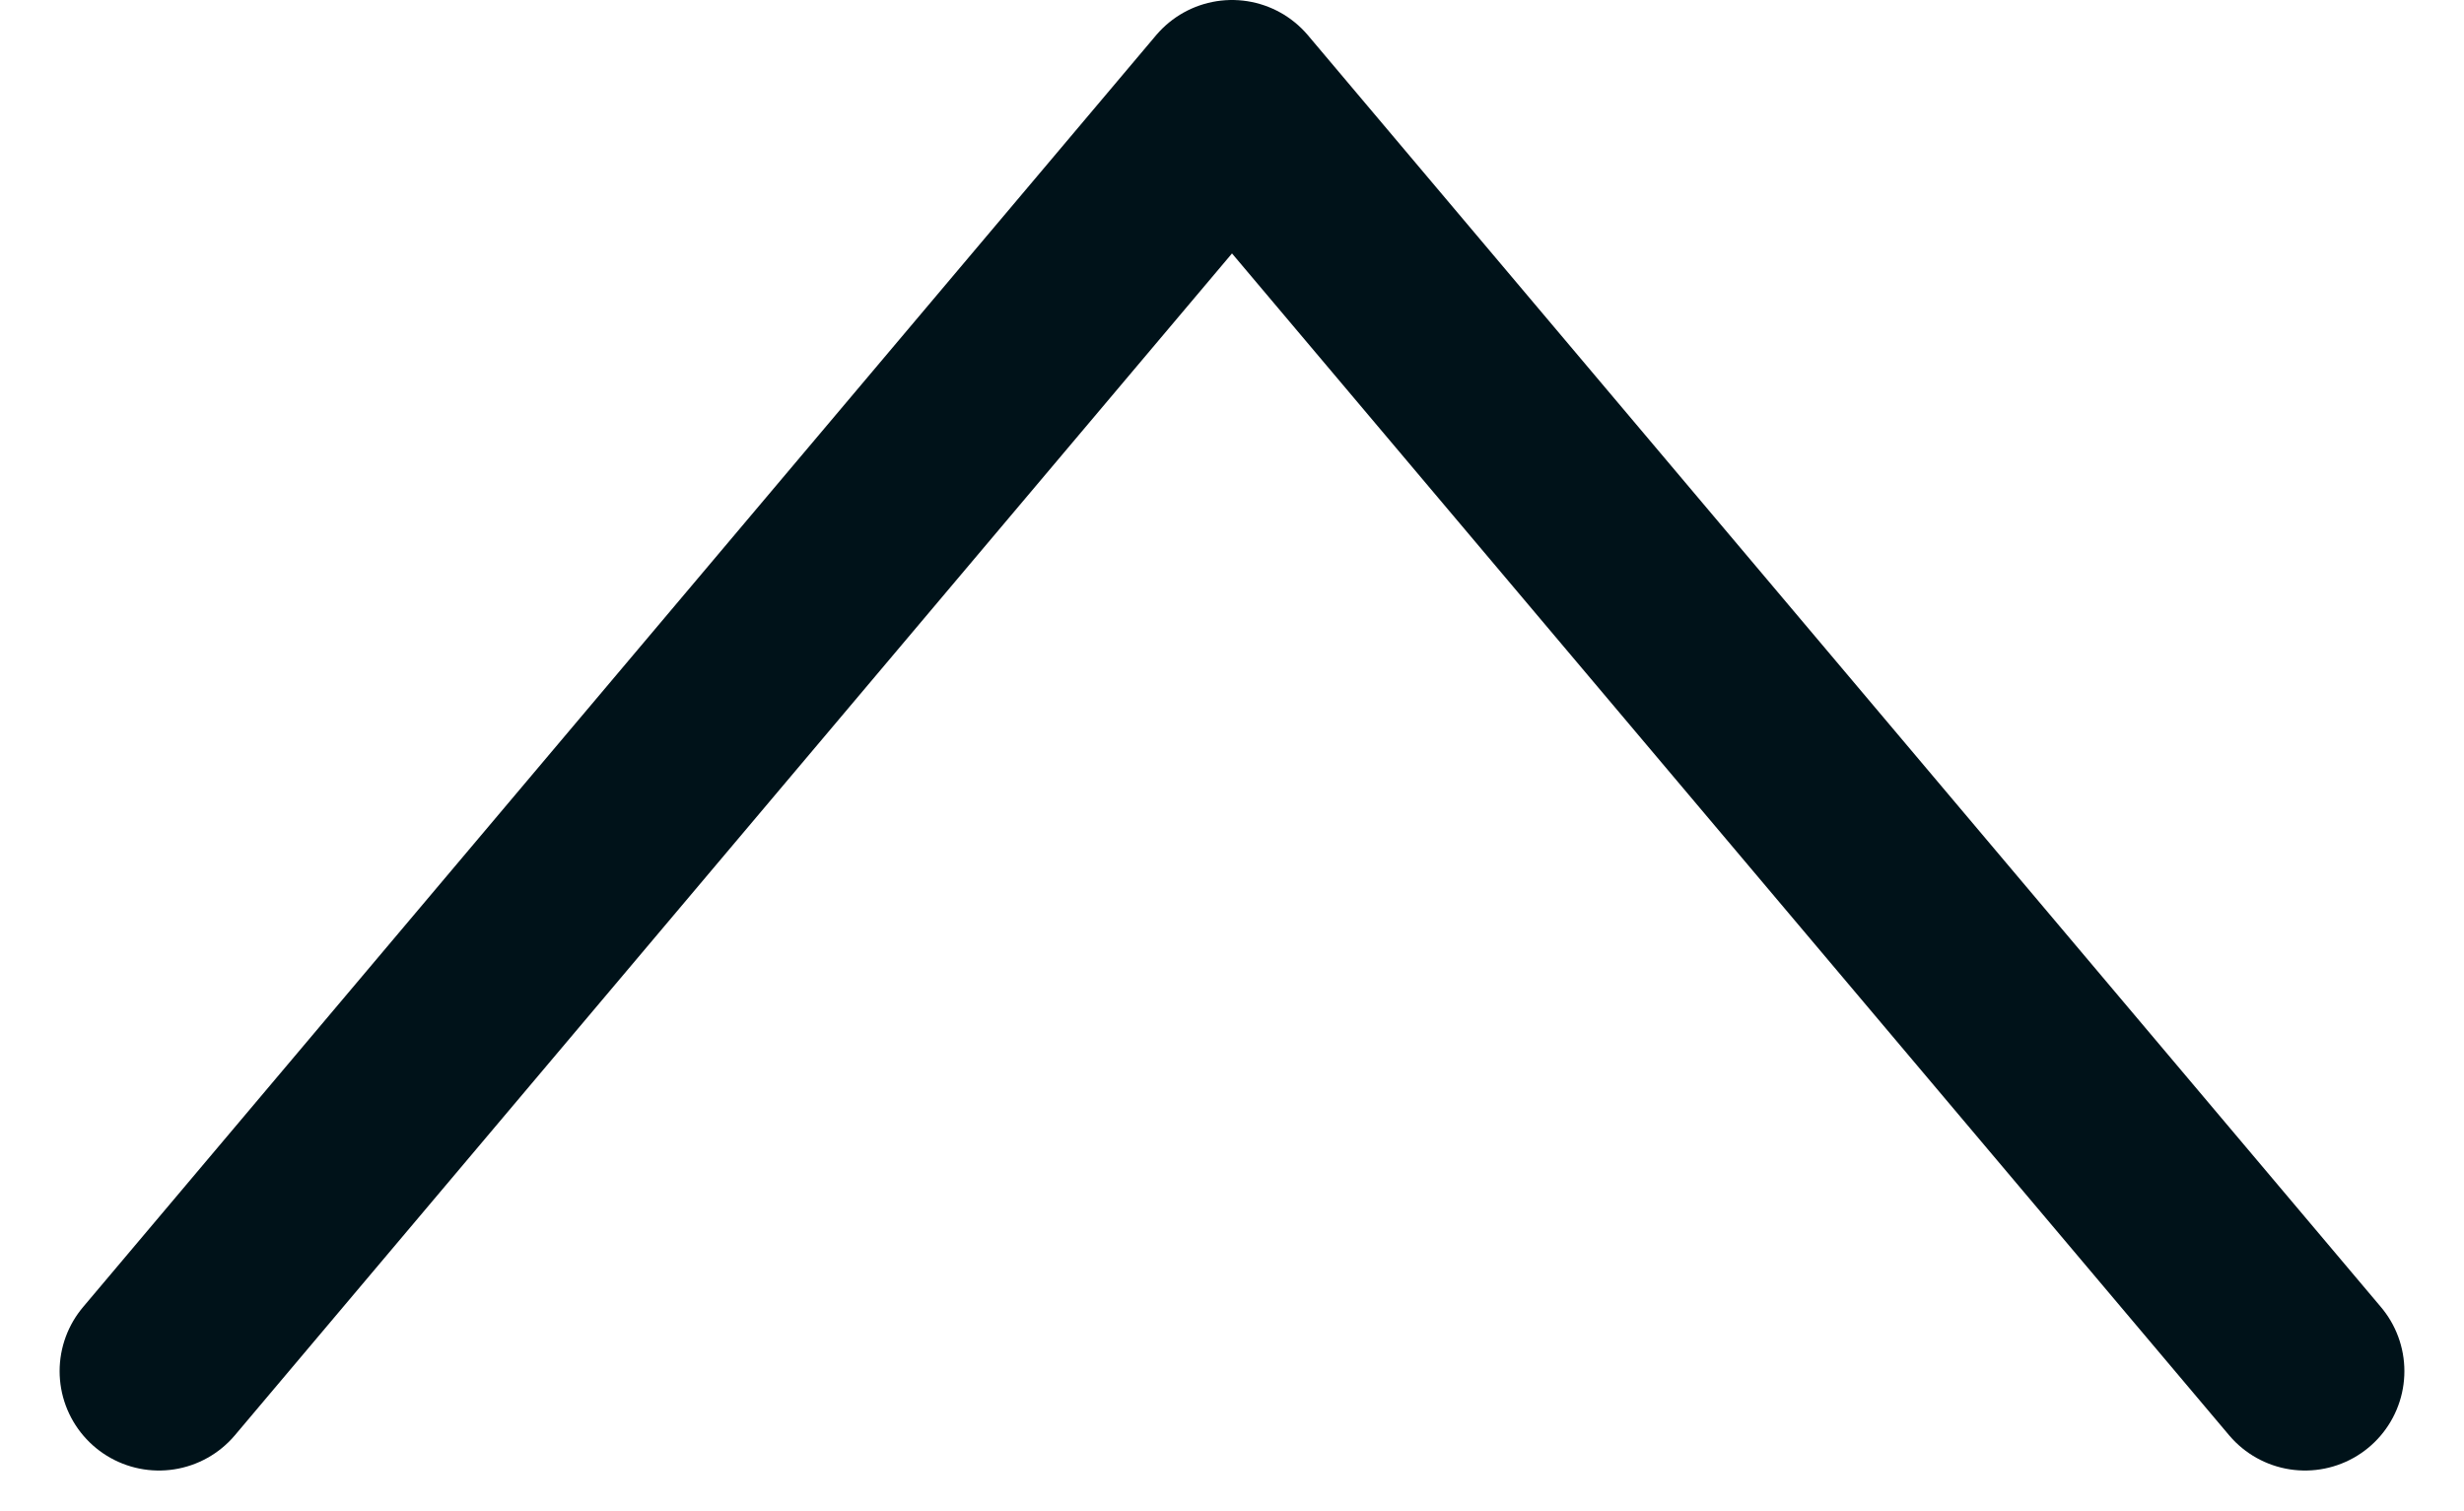
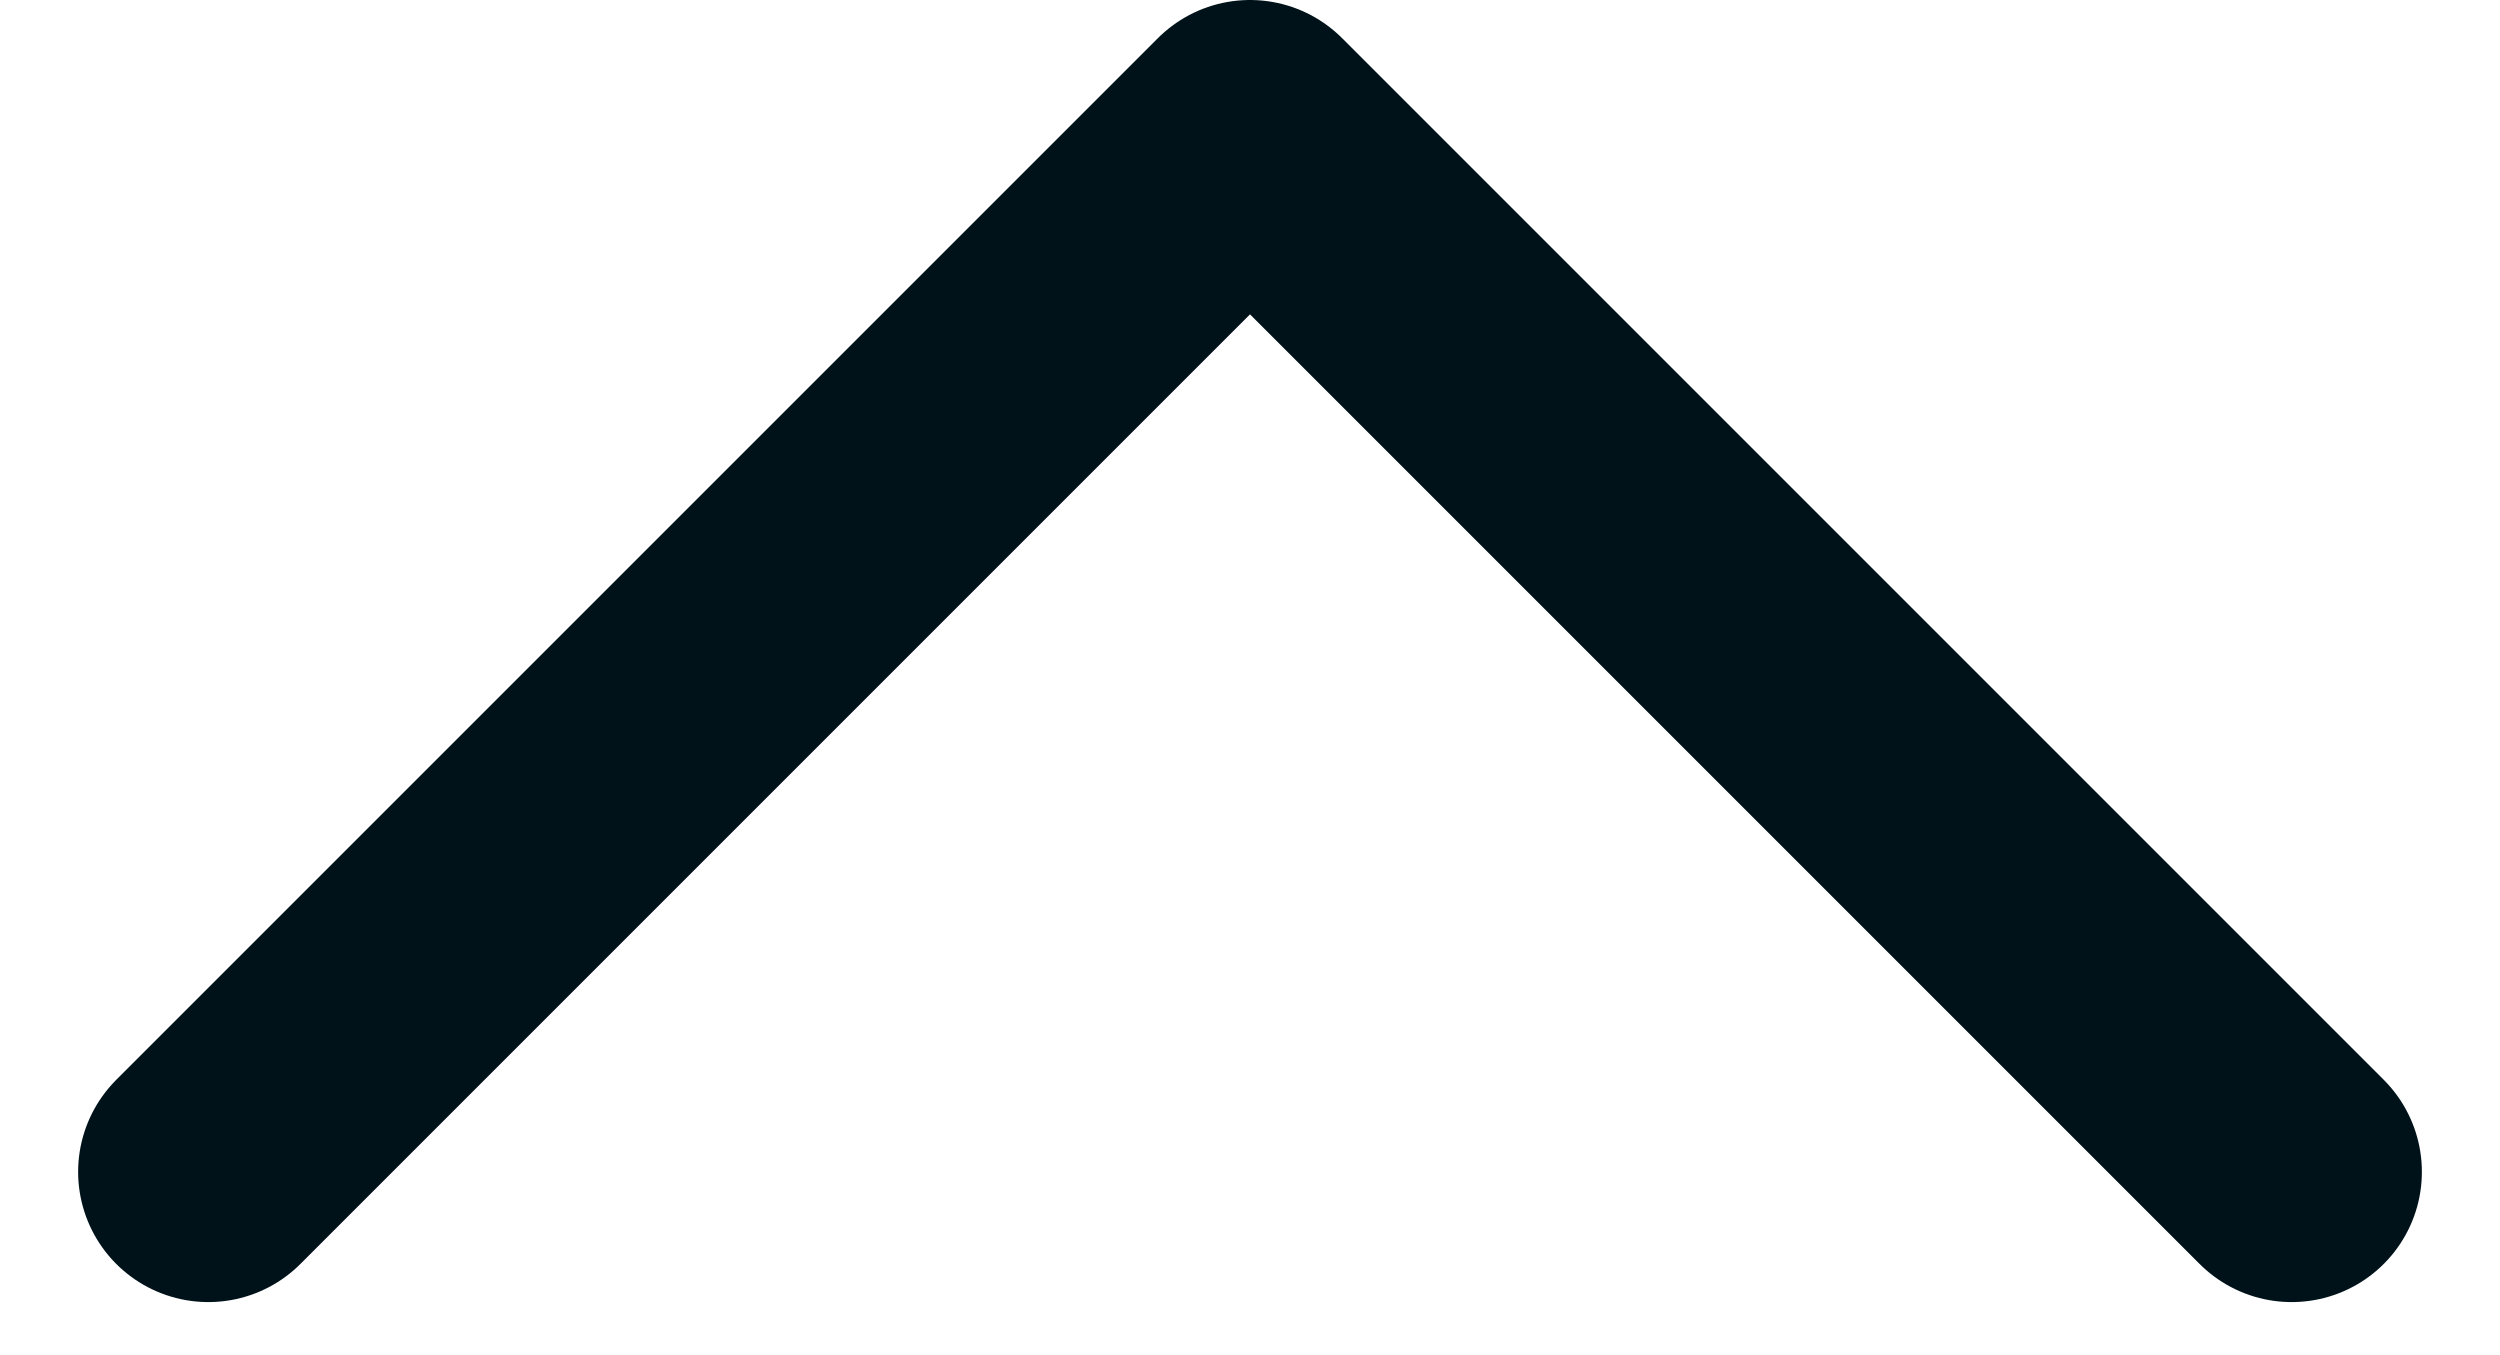
- <svg xmlns="http://www.w3.org/2000/svg" width="31" height="19" viewBox="0 0 31 19" fill="none">
-   <path d="M29 17.25L15.5 1.25L2 17.25" stroke="#001219" stroke-width="2.5" stroke-linecap="round" stroke-linejoin="round" />
+ <svg xmlns="http://www.w3.org/2000/svg" width="24" height="13" viewBox="0 0 24 13" fill="none">
+   <path d="M22 11.25L12 1.25L2 11.25" stroke="#001219" stroke-width="2.5" stroke-linecap="round" stroke-linejoin="round" />
</svg>
